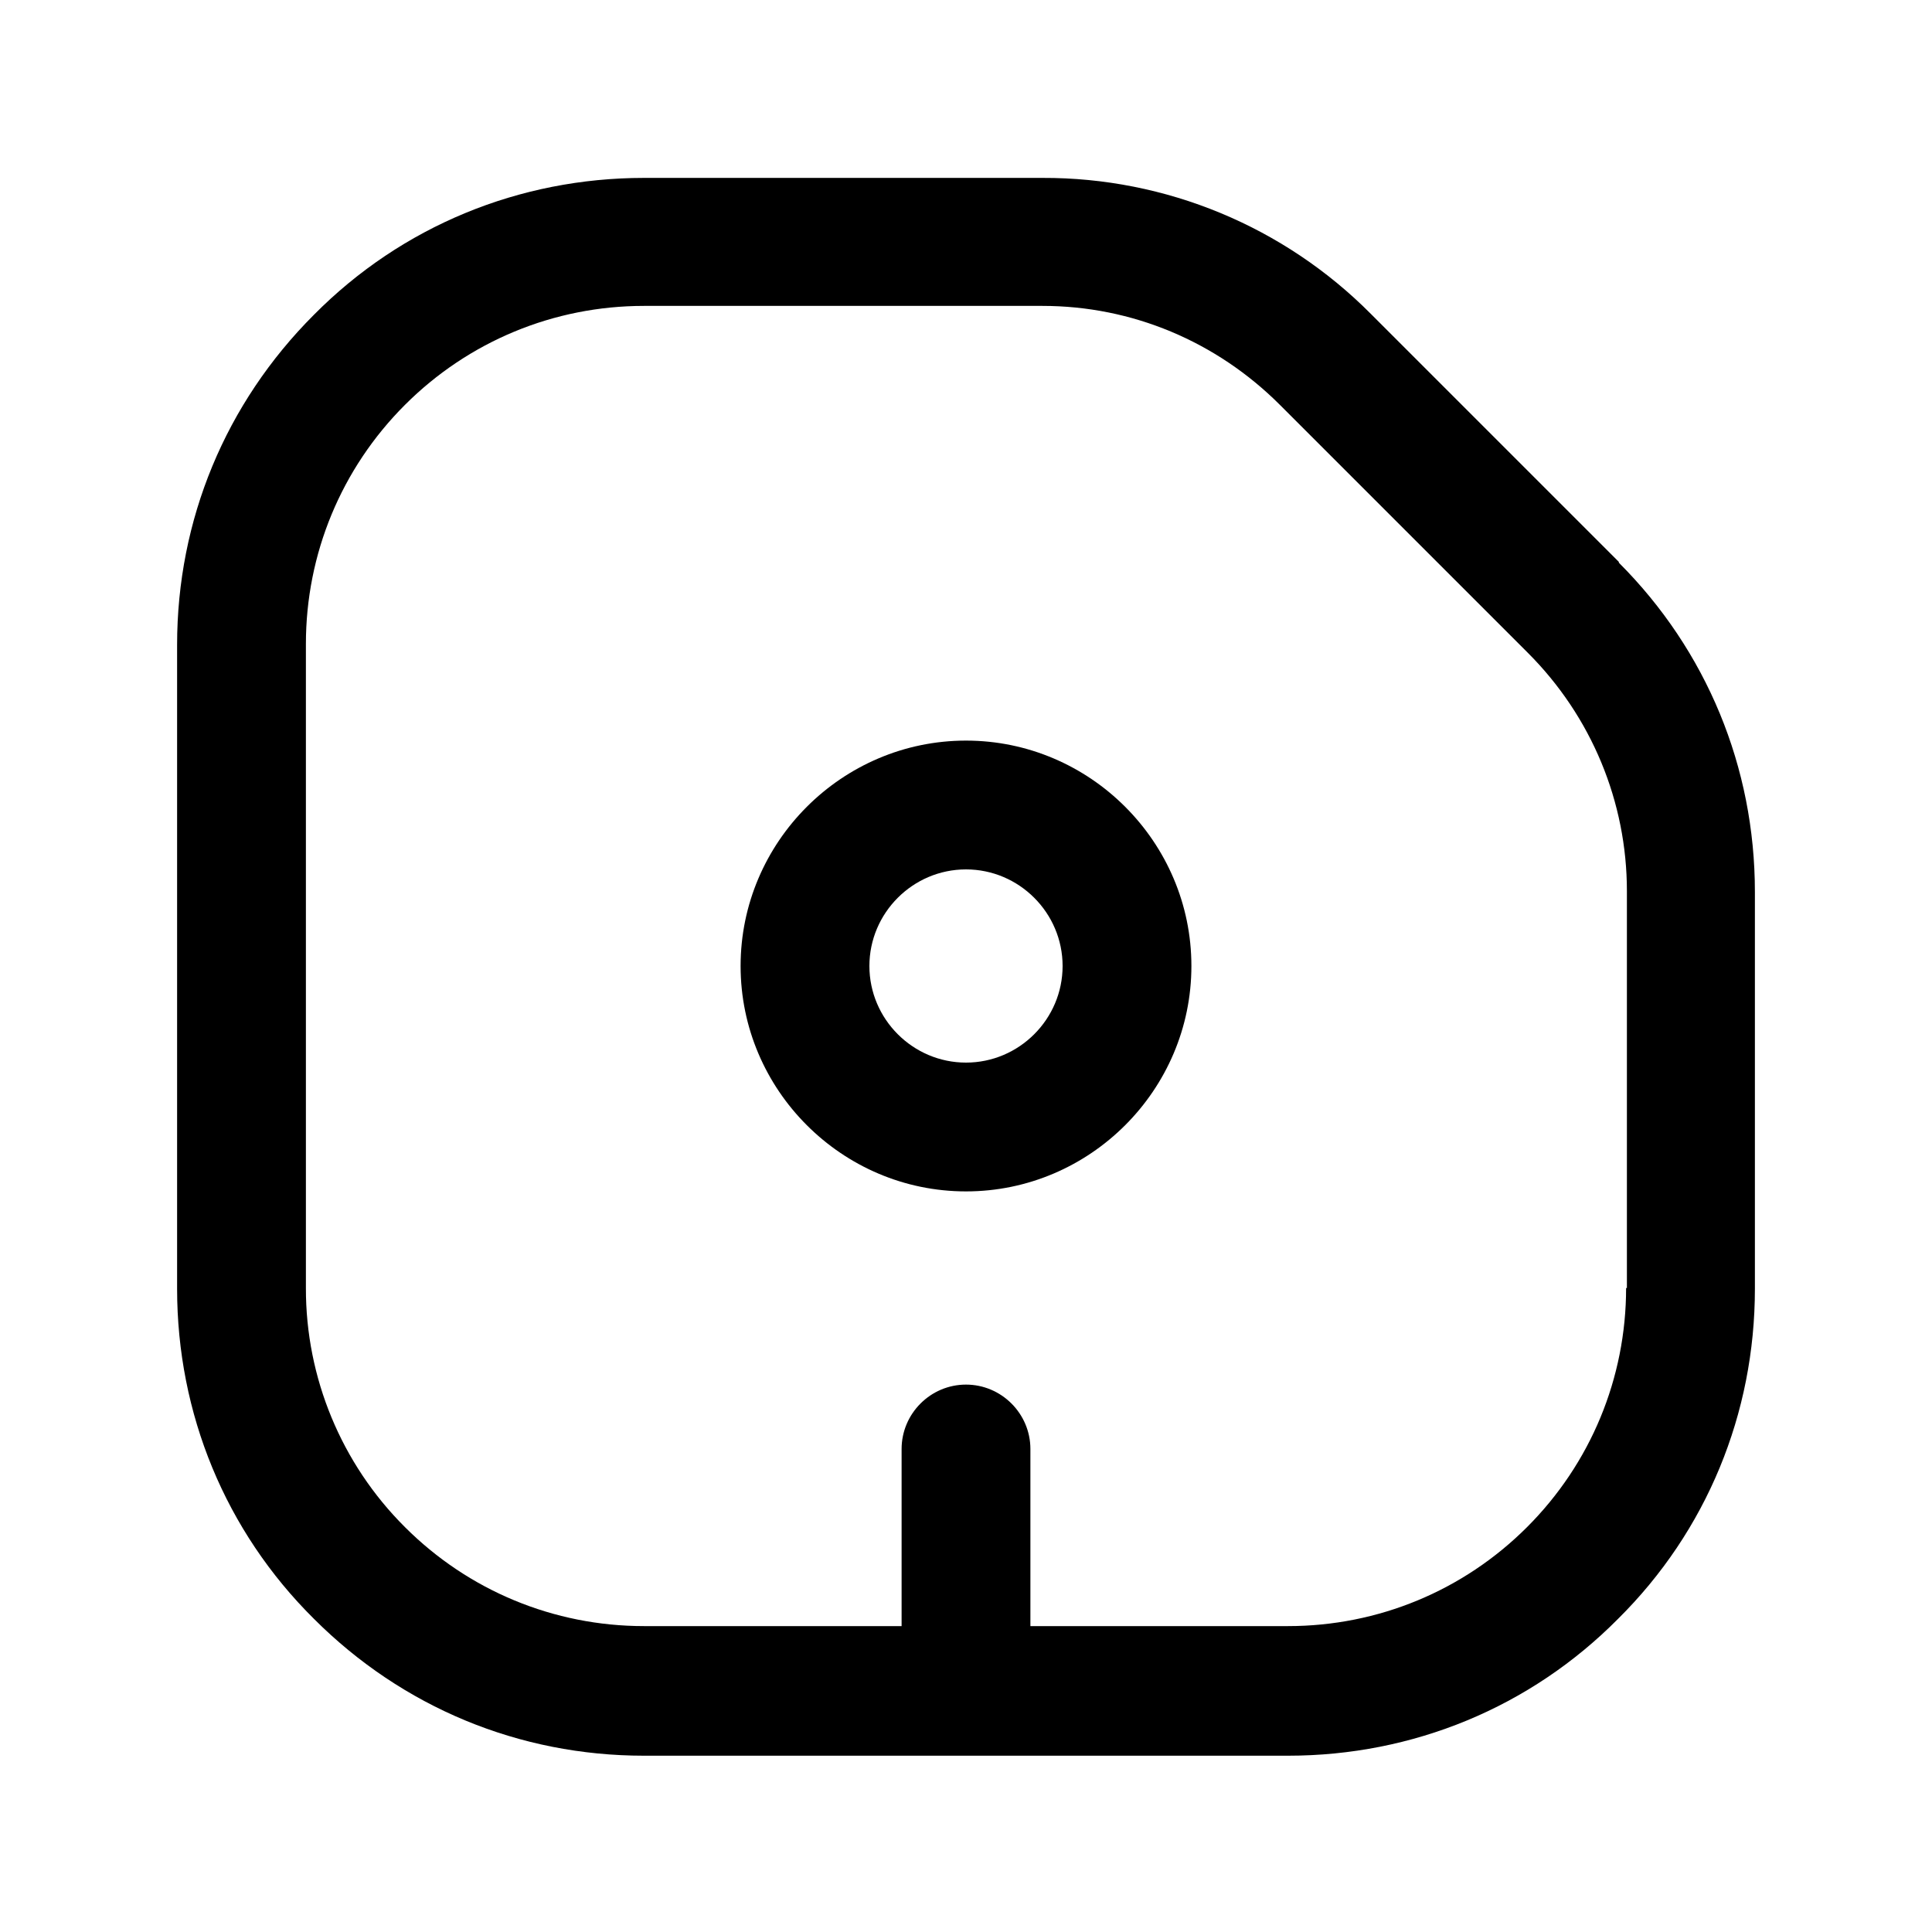
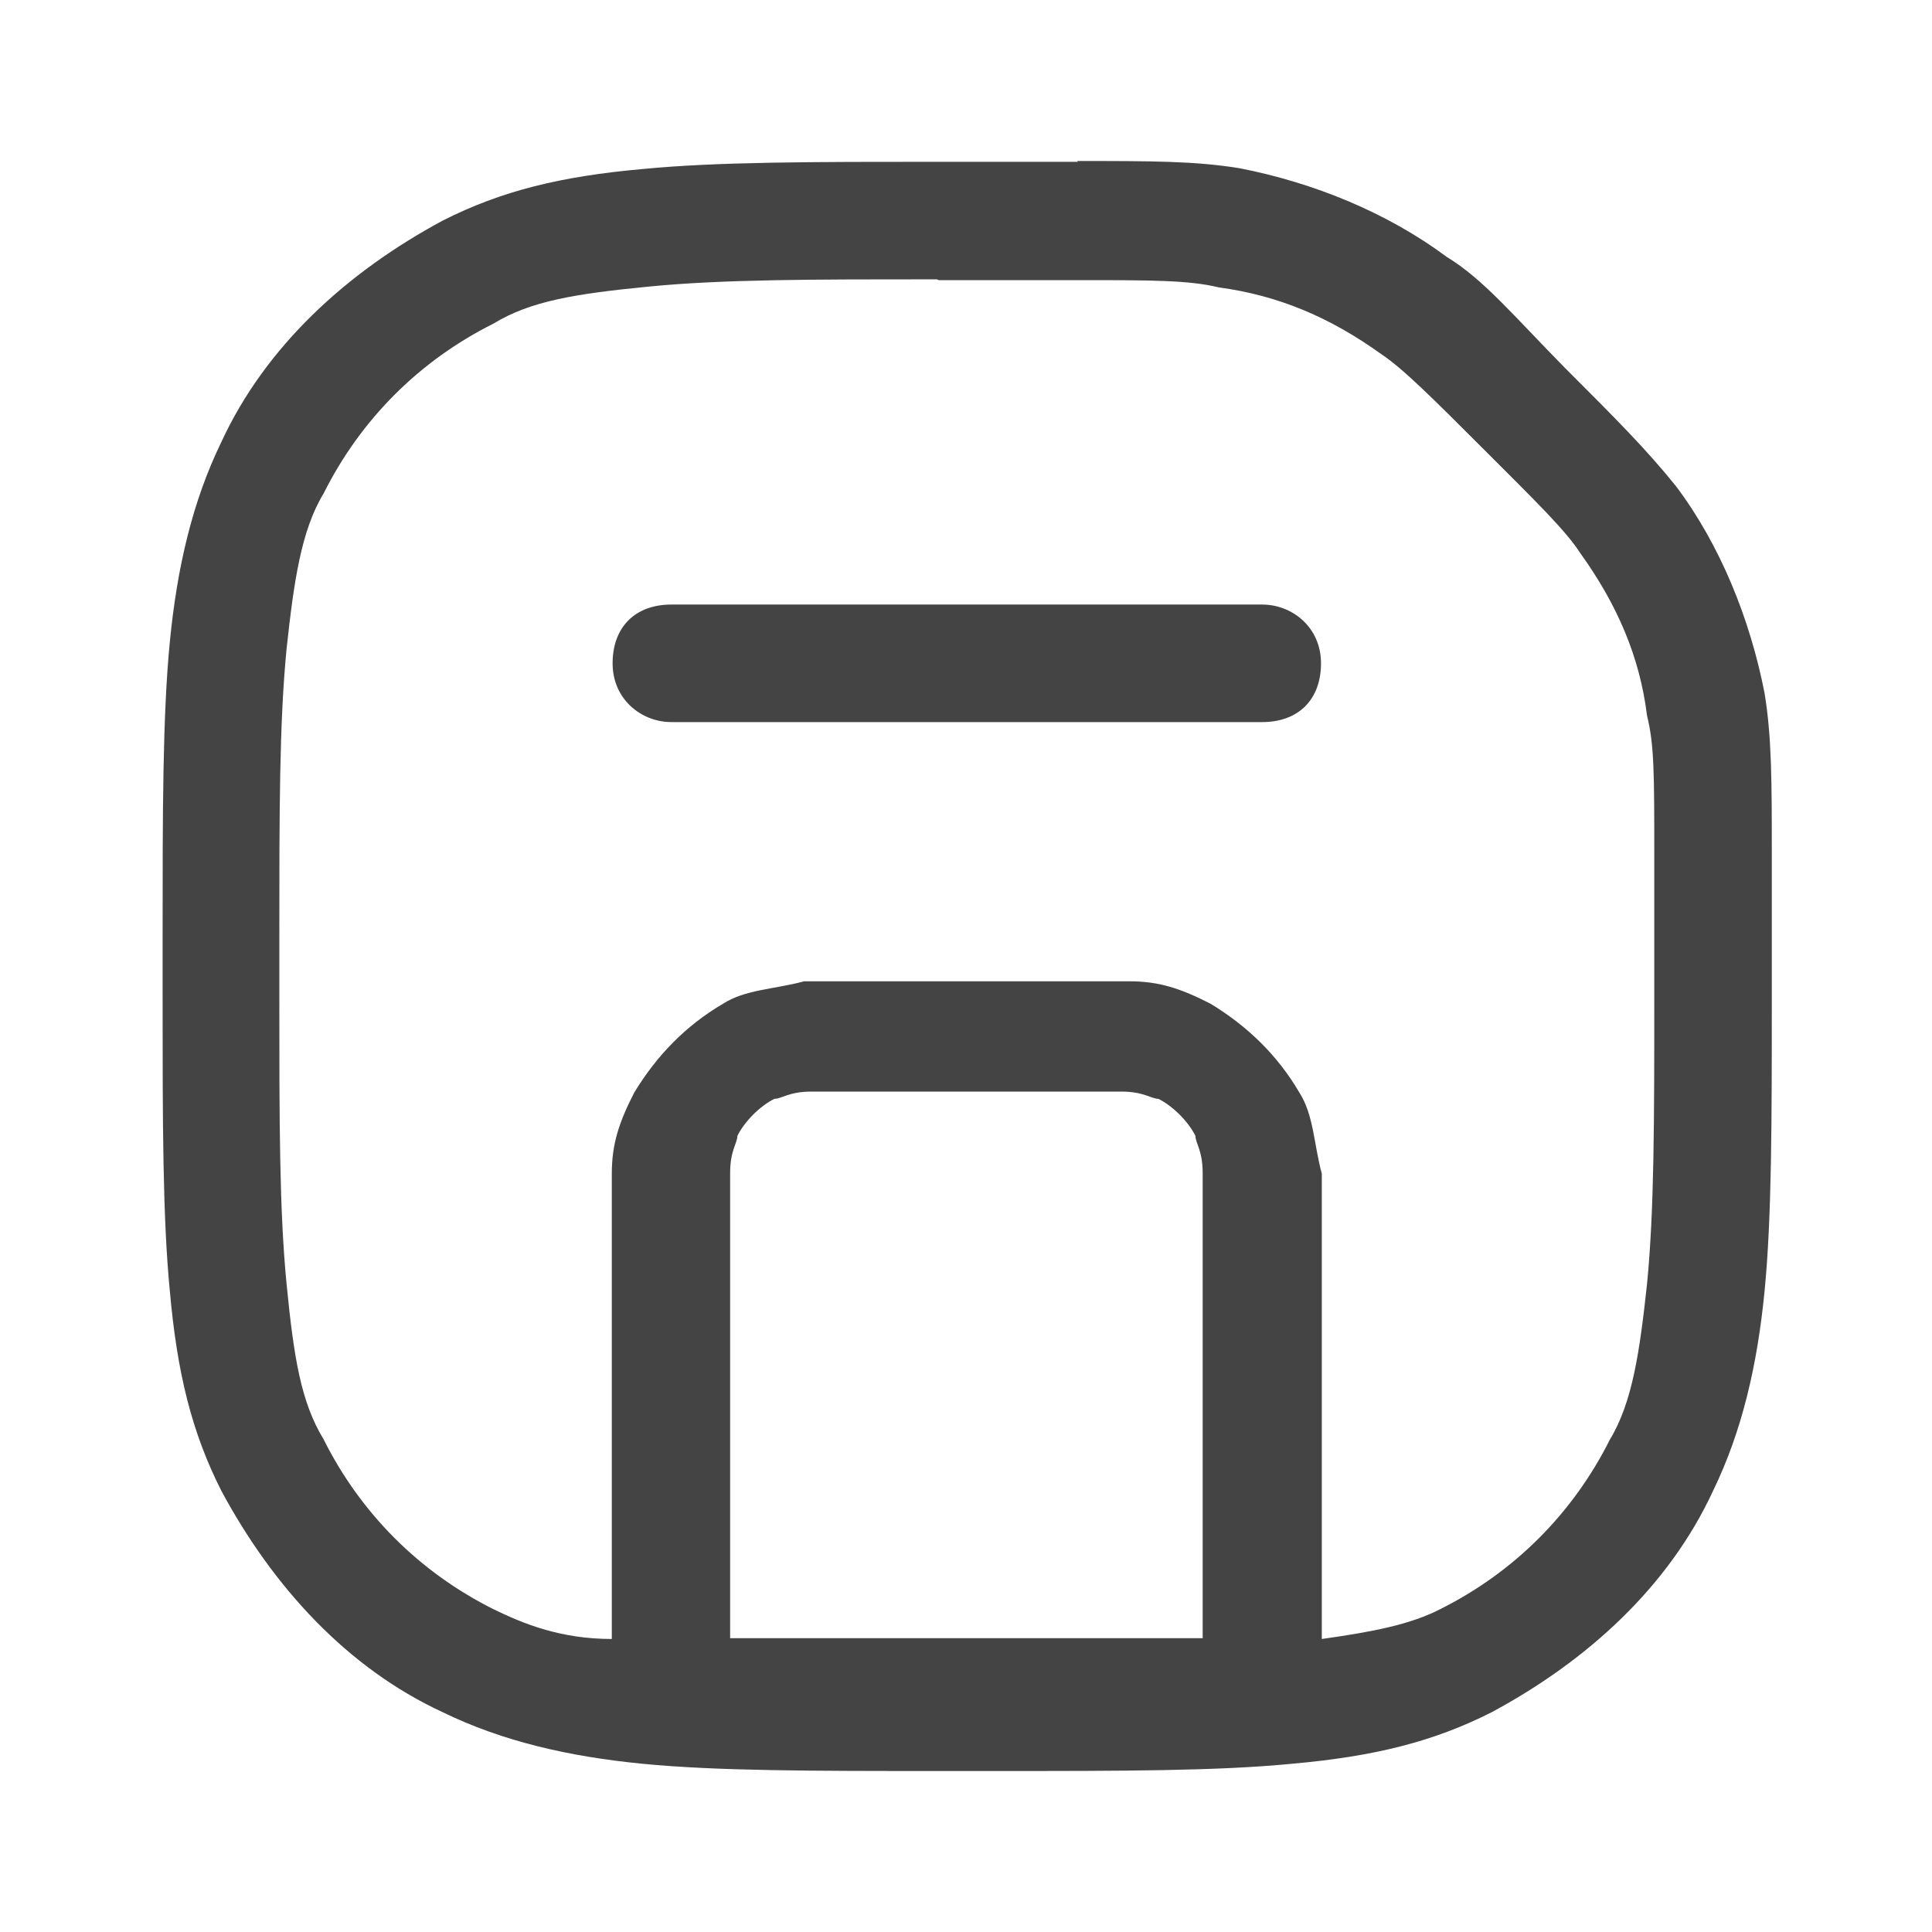
<svg xmlns="http://www.w3.org/2000/svg" viewBox="0 0 24 24">
-   <path d="M20.11 6.98 17.03 3.9a5.72 5.72 0 0 0-4.08-1.69H8c-1.55 0-3.01.6-4.1 1.7-1.1 1.1-1.7 2.55-1.7 4.1v8c0 1.55.6 3.01 1.7 4.1 1.1 1.1 2.55 1.7 4.1 1.7h8c1.55 0 3.01-.6 4.1-1.7 1.1-1.09 1.7-2.55 1.7-4.1v-4.93c0-1.55-.6-3-1.69-4.09ZM20.2 16c0 1.12-.44 2.18-1.23 2.97S17.12 20.2 16 20.2h-3.2V18c0-.44-.36-.8-.8-.8s-.8.36-.8.8v2.2H8c-1.12 0-2.18-.44-2.97-1.23A4.18 4.18 0 0 1 3.8 16V8c0-1.12.44-2.18 1.23-2.97S6.88 3.8 8 3.8h4.95c1.11 0 2.16.44 2.95 1.23l3.08 3.08c.79.79 1.23 1.85 1.23 2.96V16Z" />
-   <path d="M12 9.2c-1.54 0-2.8 1.26-2.8 2.8s1.26 2.8 2.8 2.8 2.8-1.26 2.8-2.8-1.26-2.8-2.8-2.8m0 4c-.66 0-1.2-.54-1.2-1.2s.54-1.2 1.2-1.2 1.2.54 1.2 1.2-.54 1.2-1.2 1.2" />
+   <path fill="#444" fill-rule="evenodd" d="M13.38 2c.92 0 1.47 0 2.02.09.92.18 1.83.55 2.57 1.1.46.28.83.73 1.47 1.38.64.64 1.01 1.01 1.38 1.47.55.73.92 1.65 1.1 2.57.09.55.09 1.1.09 2.02v1.74c0 1.56 0 2.75-.09 3.67s-.28 1.74-.64 2.48c-.55 1.19-1.56 2.11-2.75 2.75-.73.37-1.47.55-2.48.64-.92.09-2.11.09-3.67.09h-.73c-1.56 0-2.75 0-3.67-.09s-1.74-.28-2.48-.64c-1.19-.55-2.11-1.56-2.75-2.75-.37-.73-.55-1.47-.64-2.48-.09-.92-.09-2.11-.09-3.67v-.73c0-1.56 0-2.75.09-3.67s.28-1.74.64-2.48C3.3 4.3 4.31 3.38 5.5 2.74c.73-.37 1.47-.55 2.48-.64.92-.09 2.11-.09 3.67-.09h1.74Zm-2.11 11.56h-1.19c-.28 0-.37.09-.46.09-.18.09-.37.28-.46.46 0 .09-.09.18-.09.46v5.78h5.87v-5.78c0-.28-.09-.37-.09-.46-.09-.18-.28-.37-.46-.46-.09 0-.18-.09-.46-.09zm.37-10.09c-1.56 0-2.66 0-3.58.09s-1.47.18-1.93.46c-.92.46-1.65 1.19-2.11 2.11-.28.46-.37 1.1-.46 1.93-.09.92-.09 2.02-.09 3.58v.73c0 1.56 0 2.66.09 3.58s.18 1.47.46 1.93c.46.92 1.19 1.65 2.11 2.11.37.18.83.37 1.47.37v-5.78c0-.37.09-.64.28-1.01.28-.46.64-.83 1.1-1.1.28-.18.64-.18 1.01-.28h4.04c.37 0 .64.09 1.01.28.46.28.83.64 1.1 1.1.18.28.18.64.28 1.01v5.78c.64-.09 1.1-.18 1.47-.37.92-.46 1.65-1.19 2.11-2.11.28-.46.37-1.1.46-1.93.09-.92.09-2.02.09-3.58v-1.74c0-1.01 0-1.38-.09-1.74-.09-.73-.37-1.38-.83-2.02-.18-.28-.55-.64-1.19-1.28s-1.01-1.01-1.28-1.19c-.64-.46-1.28-.73-2.02-.83-.37-.09-.83-.09-1.74-.09h-1.74Zm4.04 4.04c.37 0 .73.28.73.73s-.28.73-.73.73H8.34c-.37 0-.73-.28-.73-.73s.28-.73.73-.73z" />
</svg>
